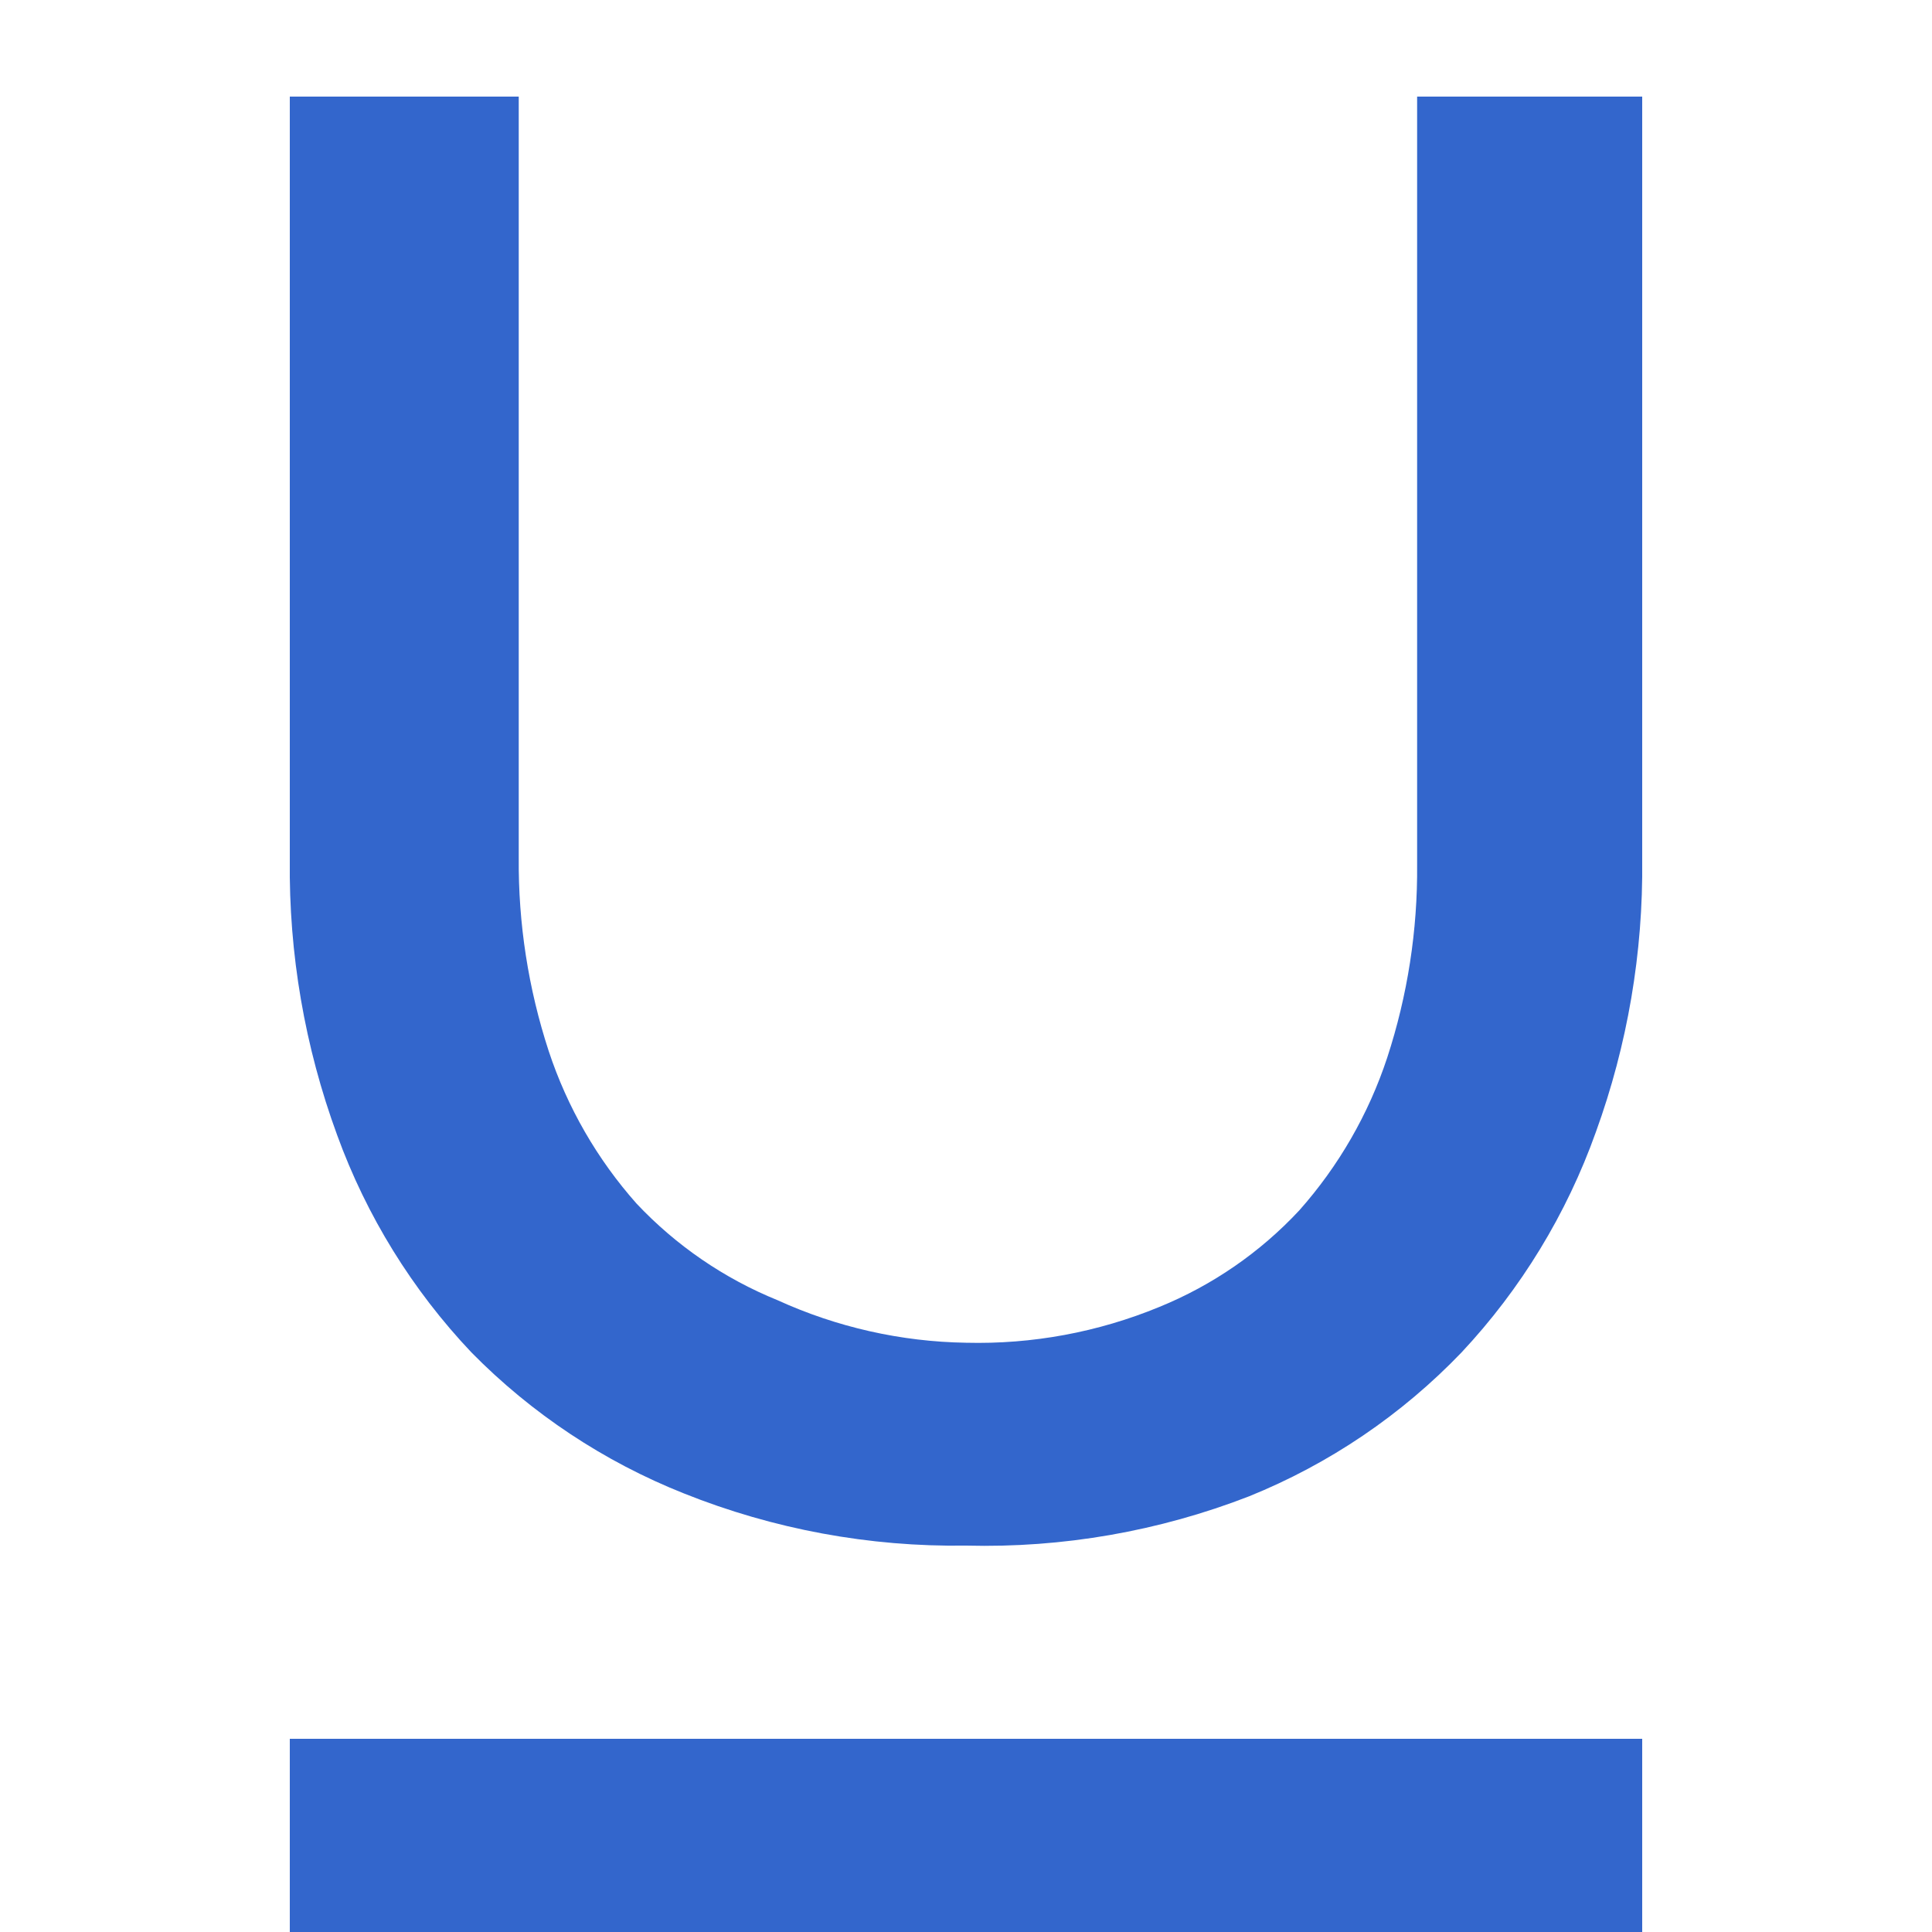
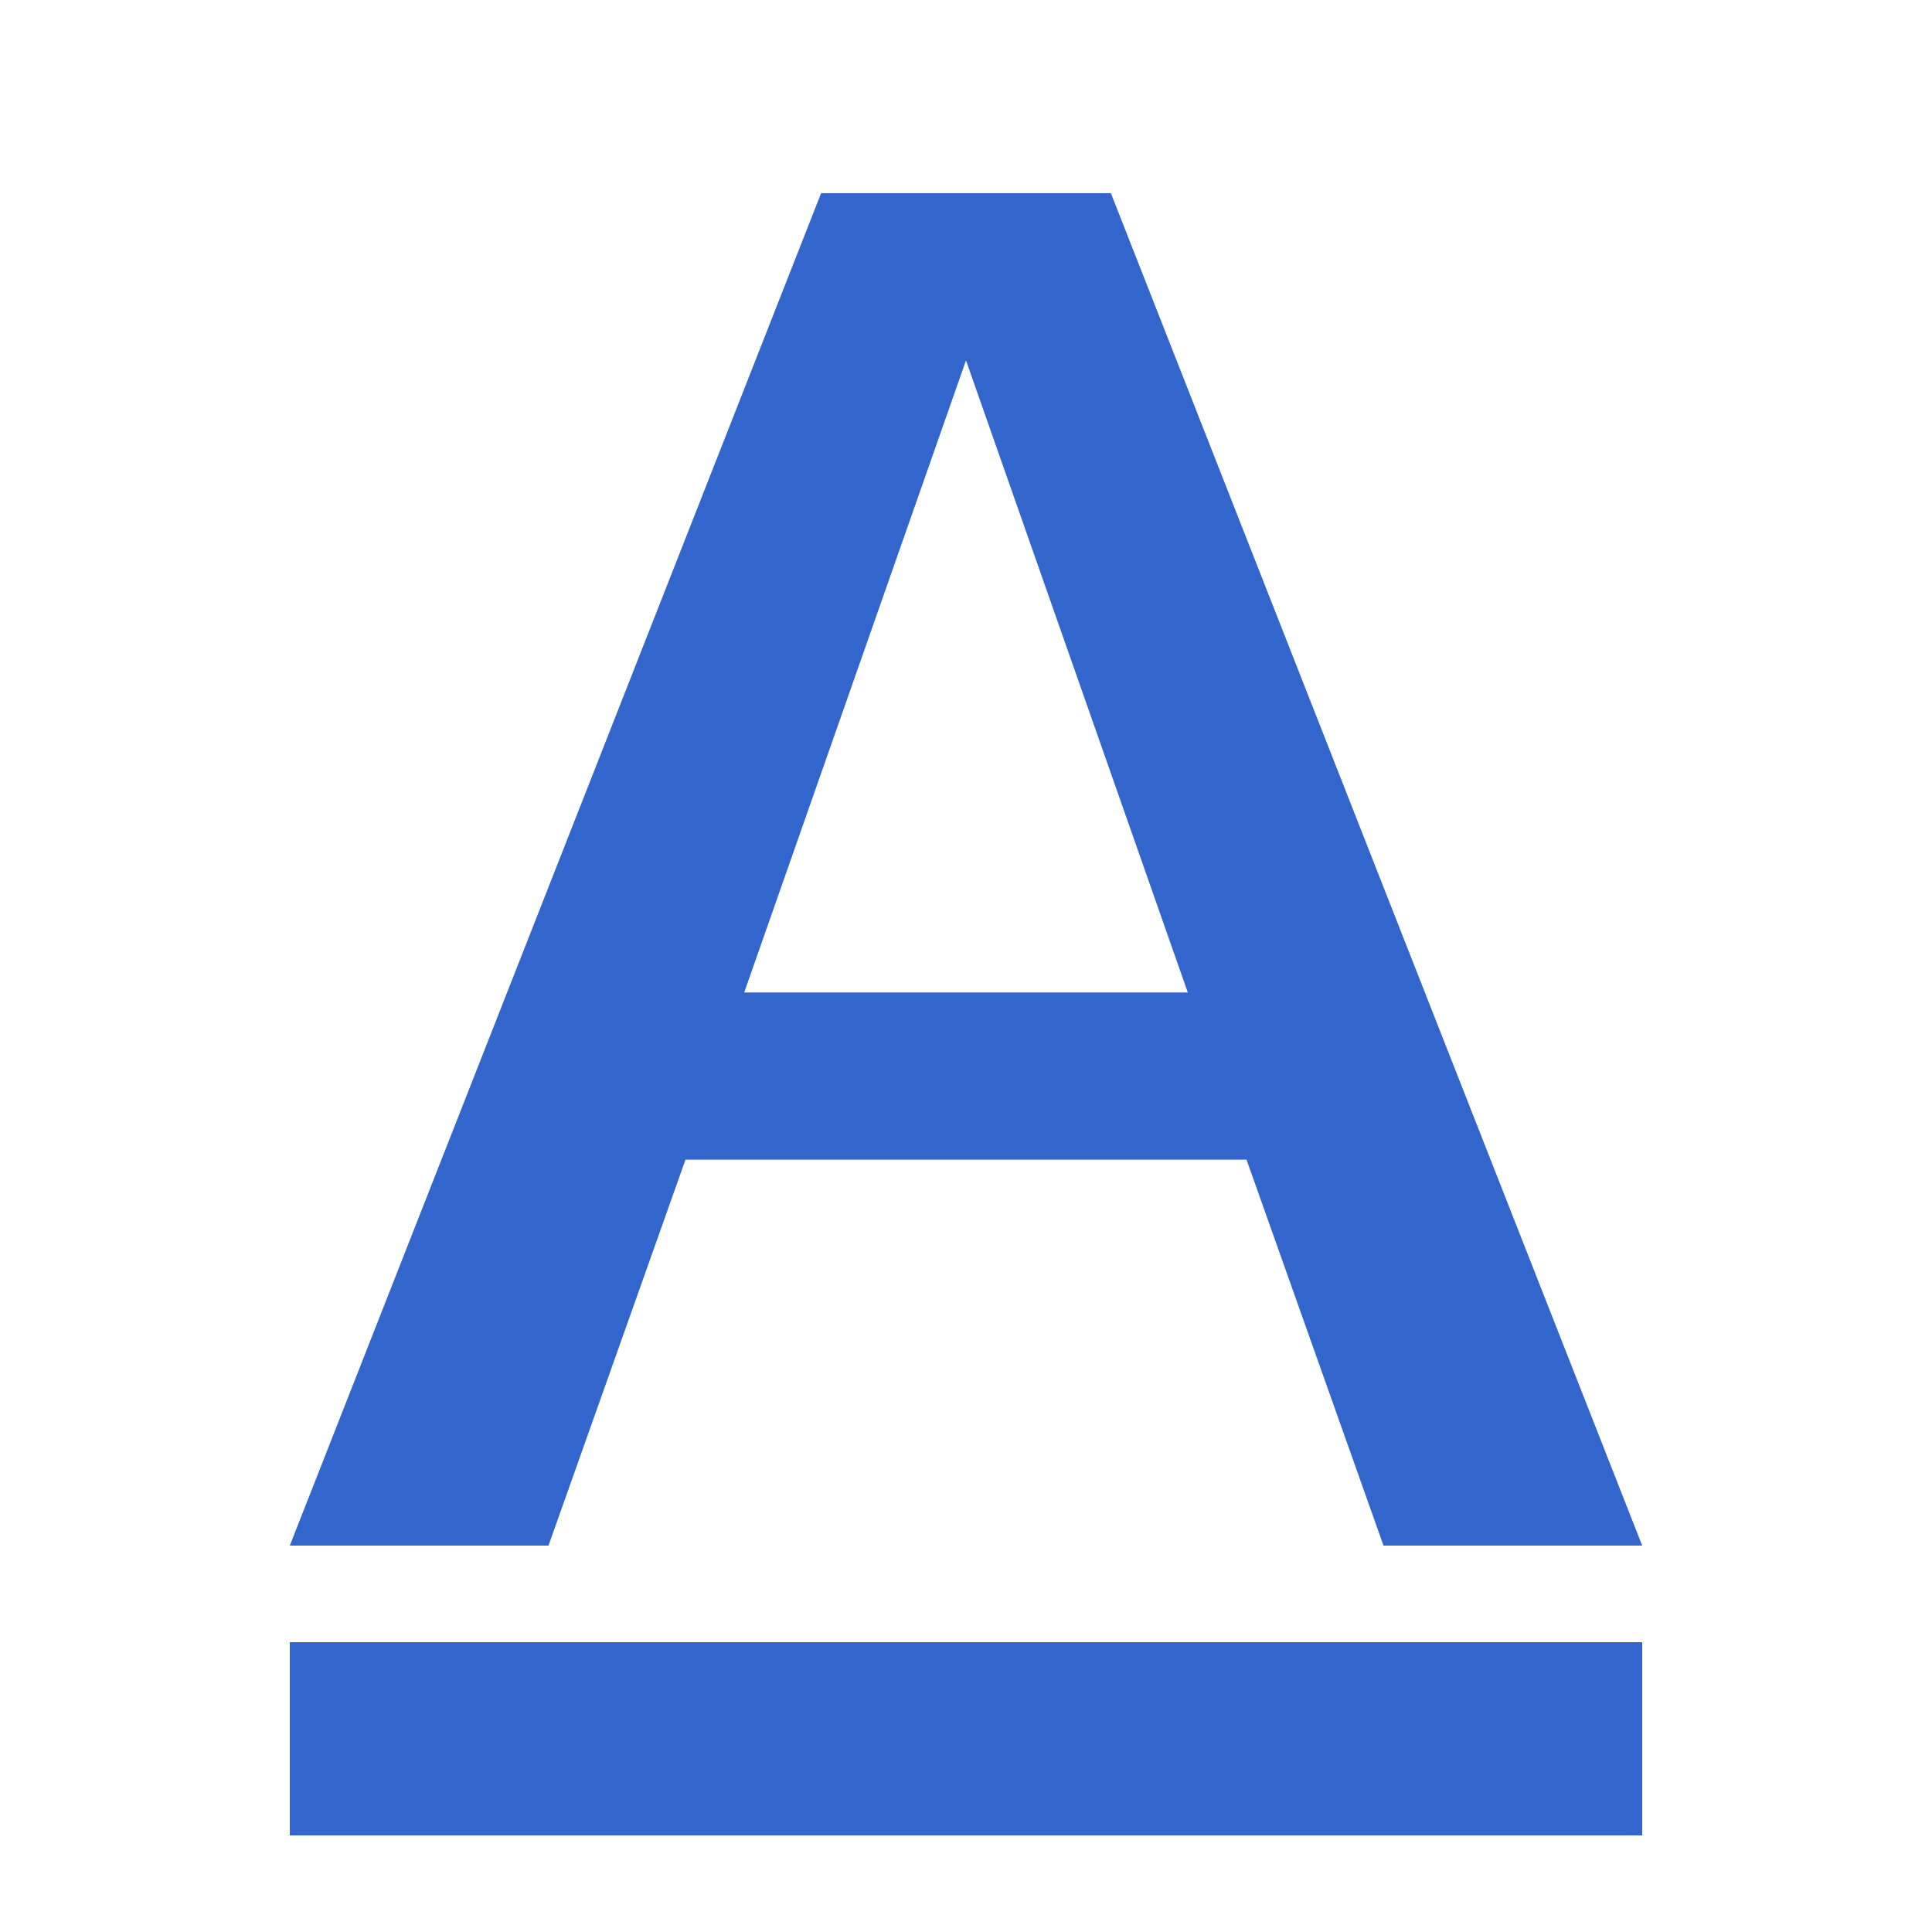
<svg xmlns="http://www.w3.org/2000/svg" width="20" height="20" viewBox="0 0 20 20">
  <g fill="#36c">
-     <path d="M3 18h14v2H3zm7-4.1a4.92 4.92 0 0 0 2-.37 4.09 4.09 0 0 0 1.45-1 4.51 4.51 0 0 0 .91-1.58 6.25 6.25 0 0 0 .31-2V1H17v7.9a8 8 0 0 1-.48 2.82A6.56 6.56 0 0 1 15.13 14a6.34 6.34 0 0 1-2.2 1.49A7.56 7.56 0 0 1 10 16a7.56 7.56 0 0 1-2.92-.54A6.4 6.4 0 0 1 4.88 14a6.5 6.5 0 0 1-1.39-2.25A8 8 0 0 1 3 8.9V1h2.37v7.88a6.27 6.27 0 0 0 .31 2 4.51 4.51 0 0 0 .91 1.58 4.15 4.15 0 0 0 1.46 1 4.89 4.89 0 0 0 1.95.44z" />
+     <path d="M3 17h14v2H3zM7.704 10.274L10 3.731l2.296 6.543zM14.322 16H17L11.5 2h-3L3 16h2.678l1.418-3.995h5.808z" />
  </g>
</svg>
